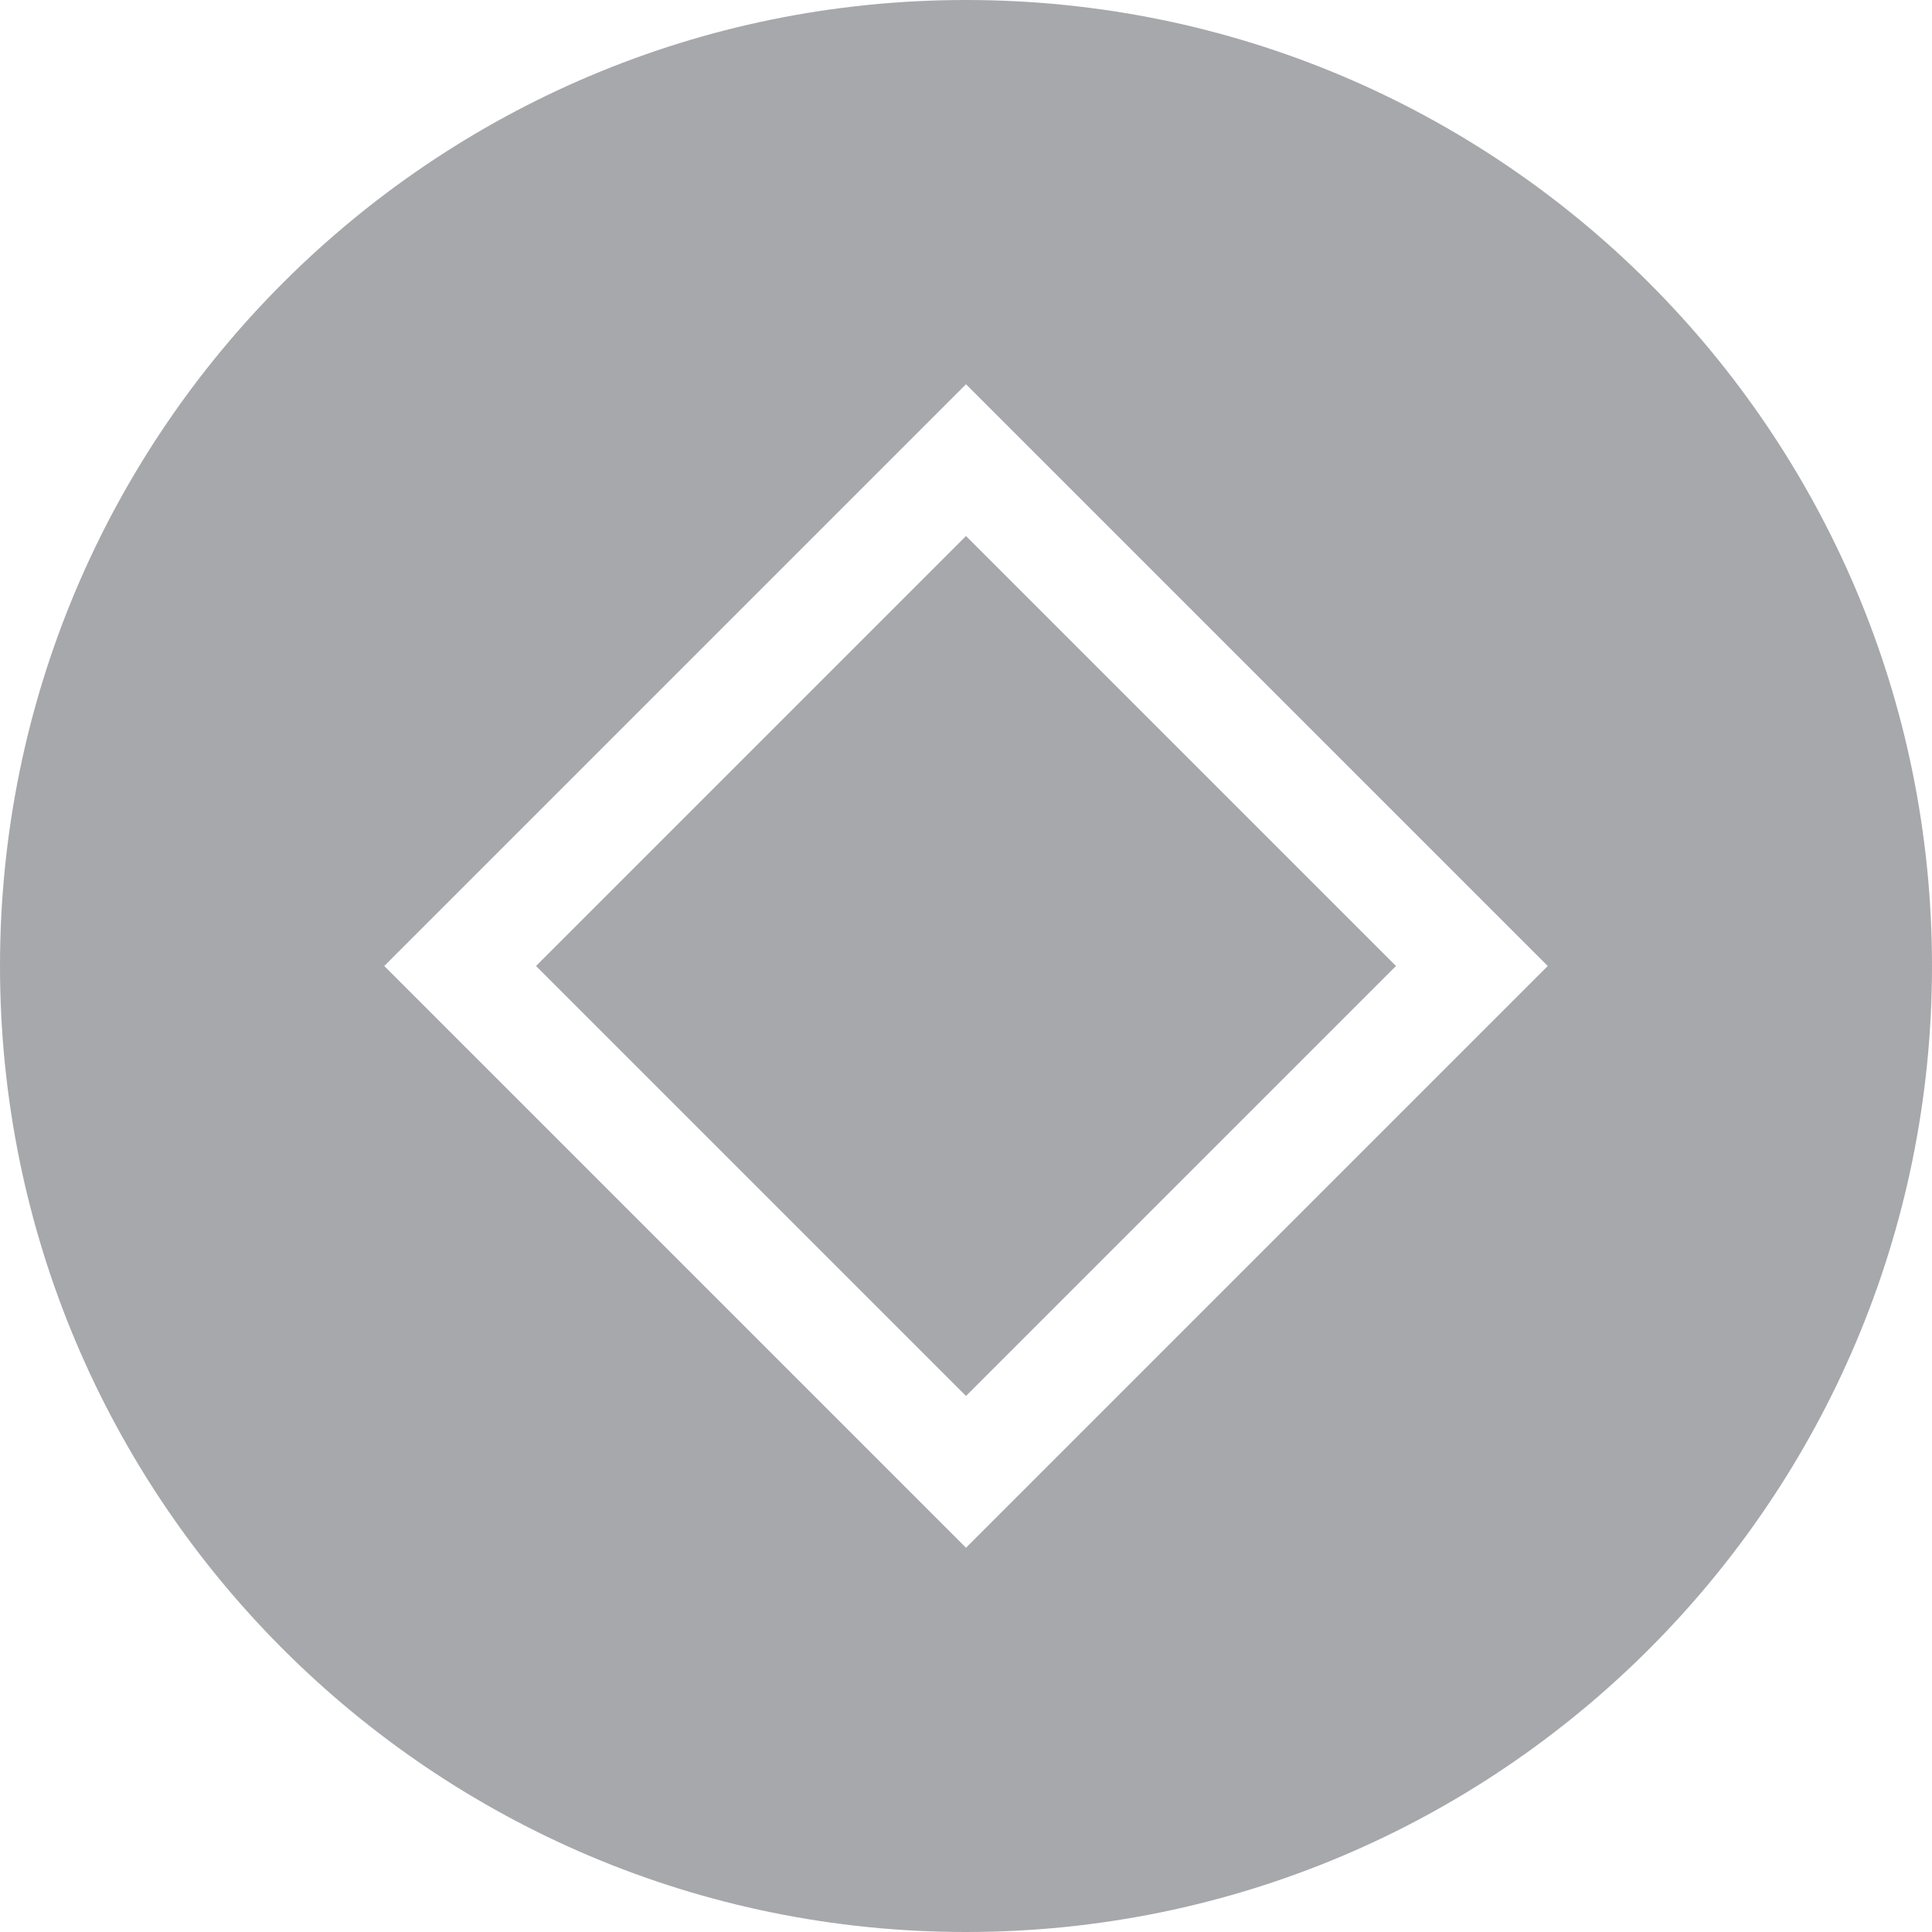
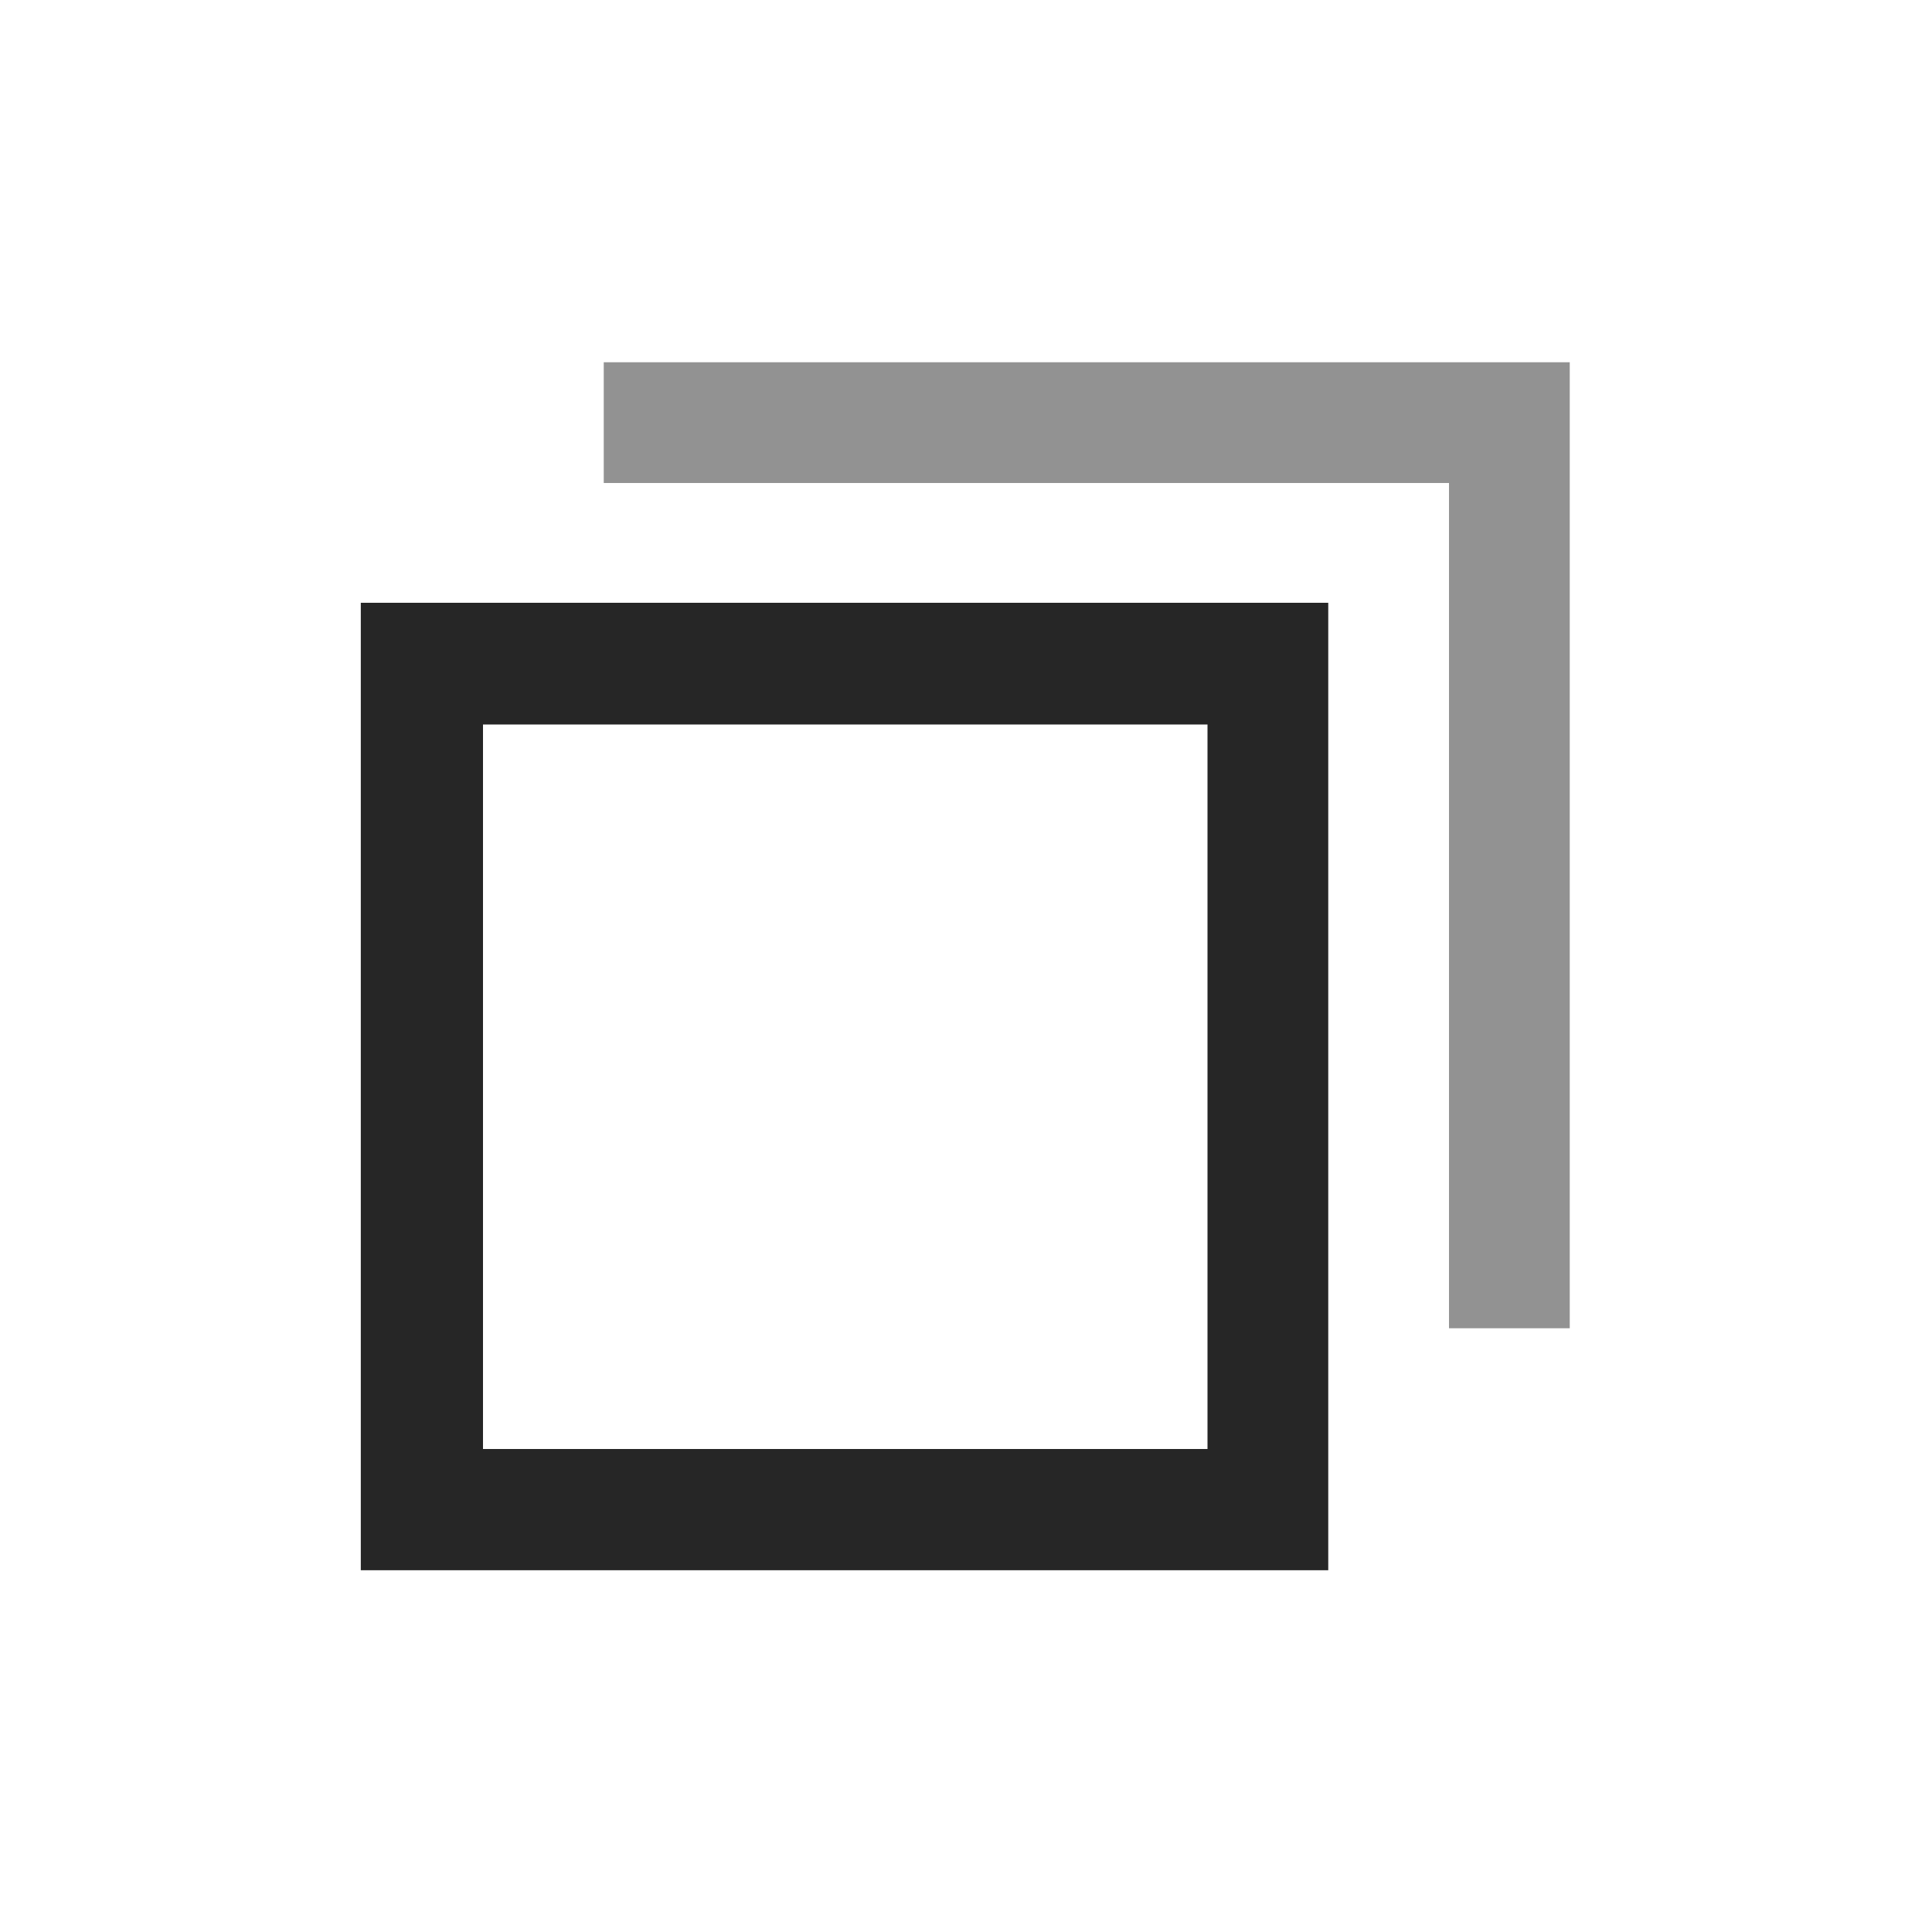
- <svg xmlns="http://www.w3.org/2000/svg" viewBox="0 0 18 18" version="1.1" id="svg5" width="18" height="18" xml:space="preserve">
-   <defs id="defs9">
+ <svg xmlns="http://www.w3.org/2000/svg" height="16px" viewBox="0 0 16 16" width="16px" version="1.1" id="svg4" xml:space="preserve">
+   <defs id="defs8">
+     <style type="text/css" id="current-color-scheme-36">
+       .ColorScheme-Text {
+         color:#eff0f1;
+       }
+       .ColorScheme-NegativeText {
+         color:#da4453;
+       }
+       </style>
    <style type="text/css" id="current-color-scheme-367">
      .ColorScheme-Text {
        color:#eff0f1;
      }
      .ColorScheme-NegativeText {
        color:#da4453;
      }
      </style>
    <style type="text/css" id="current-color-scheme-5">
      .ColorScheme-Text {
        color:#eff0f1;
      }
      .ColorScheme-NegativeText {
        color:#da4453;
      }
      </style>
    <style type="text/css" id="current-color-scheme-36-3">
      .ColorScheme-Text {
        color:#eff0f1;
      }
      .ColorScheme-NegativeText {
        color:#da4453;
      }
      </style>
+     <style type="text/css" id="current-color-scheme-62">
+       .ColorScheme-Text {
+         color:#eff0f1;
+       }
+       .ColorScheme-NegativeText {
+         color:#da4453;
+       }
+       </style>
+     <style type="text/css" id="current-color-scheme-5-9">
+       .ColorScheme-Text {
+         color:#eff0f1;
+       }
+       .ColorScheme-NegativeText {
+         color:#da4453;
+       }
+       </style>
+     <style type="text/css" id="current-color-scheme-36-3-1">
+       .ColorScheme-Text {
+         color:#eff0f1;
+       }
+       .ColorScheme-NegativeText {
+         color:#da4453;
+       }
+       </style>
  </defs>
+   <path d="m 2.988,4.992 v 8.012 H 11 V 4.992 Z M 4,6 h 6 v 6 H 4 Z" fill="#2e3436" id="path2" style="fill:#262626;fill-opacity:1" />
  <style type="text/css" id="current-color-scheme">
        .ColorScheme-Text {
            color:#eff0f1;
        }
    </style>
-   <style type="text/css" id="current-color-scheme-35">
+   <style type="text/css" id="current-color-scheme-535">
        .ColorScheme-Text {
            color:#eff0f1;
        }
    </style>
-   <path id="path346-6" style="fill:#a6a8ab;fill-opacity:1;stroke-width:0.562;stroke-linecap:round;stroke-linejoin:round;paint-order:markers stroke fill" d="M 9,0 C 4.029,0 -7.4999999e-8,4.029 -7.4999999e-8,9 -7.4999999e-8,13.971 4.029,18 9,18 13.971,18 18,13.971 18,9 18,4.029 13.971,0 9,0 Z m 0,3.58 0.707,0.707 4.006,4.006 0.707,0.707 -0.707,0.707 L 9.707,13.713 9,14.42 8.293,13.713 4.287,9.707 3.58,9 4.287,8.293 8.293,4.287 Z m 0,1.414 L 4.994,9 9,13.006 13.006,9 Z" />
+   <style type="text/css" id="current-color-scheme-53">
+         .ColorScheme-Text {
+             color:#eff0f1;
+         }
+     </style>
  <style type="text/css" id="current-color-scheme-3">
+         .ColorScheme-Text {
+             color:#eff0f1;
+         }
+     </style>
+   <style type="text/css" id="current-color-scheme-3-5">
        .ColorScheme-Text {
            color:#eff0f1;
        }
    </style>
  <style type="text/css" id="current-color-scheme-3-3">
        .ColorScheme-Text {
            color:#eff0f1;
        }
    </style>
-   <style type="text/css" id="current-color-scheme-36">
+   <style type="text/css" id="current-color-scheme-36-35">
        .ColorScheme-Text {
            color:#eff0f1;
        }
    </style>
  <style type="text/css" id="current-color-scheme-6">
        .ColorScheme-Text {
            color:#eff0f1;
        }
    </style>
  <style type="text/css" id="current-color-scheme-3-7">
        .ColorScheme-Text {
            color:#eff0f1;
        }
    </style>
+   <style type="text/css" id="current-color-scheme-3-2">
+         .ColorScheme-Text {
+             color:#eff0f1;
+         }
+     </style>
+   <style type="text/css" id="current-color-scheme-3-3-7">
+         .ColorScheme-Text {
+             color:#eff0f1;
+         }
+     </style>
+   <style type="text/css" id="current-color-scheme-36-0">
+         .ColorScheme-Text {
+             color:#eff0f1;
+         }
+     </style>
+   <style type="text/css" id="current-color-scheme-6-9">
+         .ColorScheme-Text {
+             color:#eff0f1;
+         }
+     </style>
+   <style type="text/css" id="current-color-scheme-3-7-3">
+         .ColorScheme-Text {
+             color:#eff0f1;
+         }
+     </style>
+   <path id="rect869" style="fill:#262626;fill-opacity:0.5" d="m 5,3 v 1 h 7 v 7 h 1 V 4 3 h -1 z" />
</svg>
